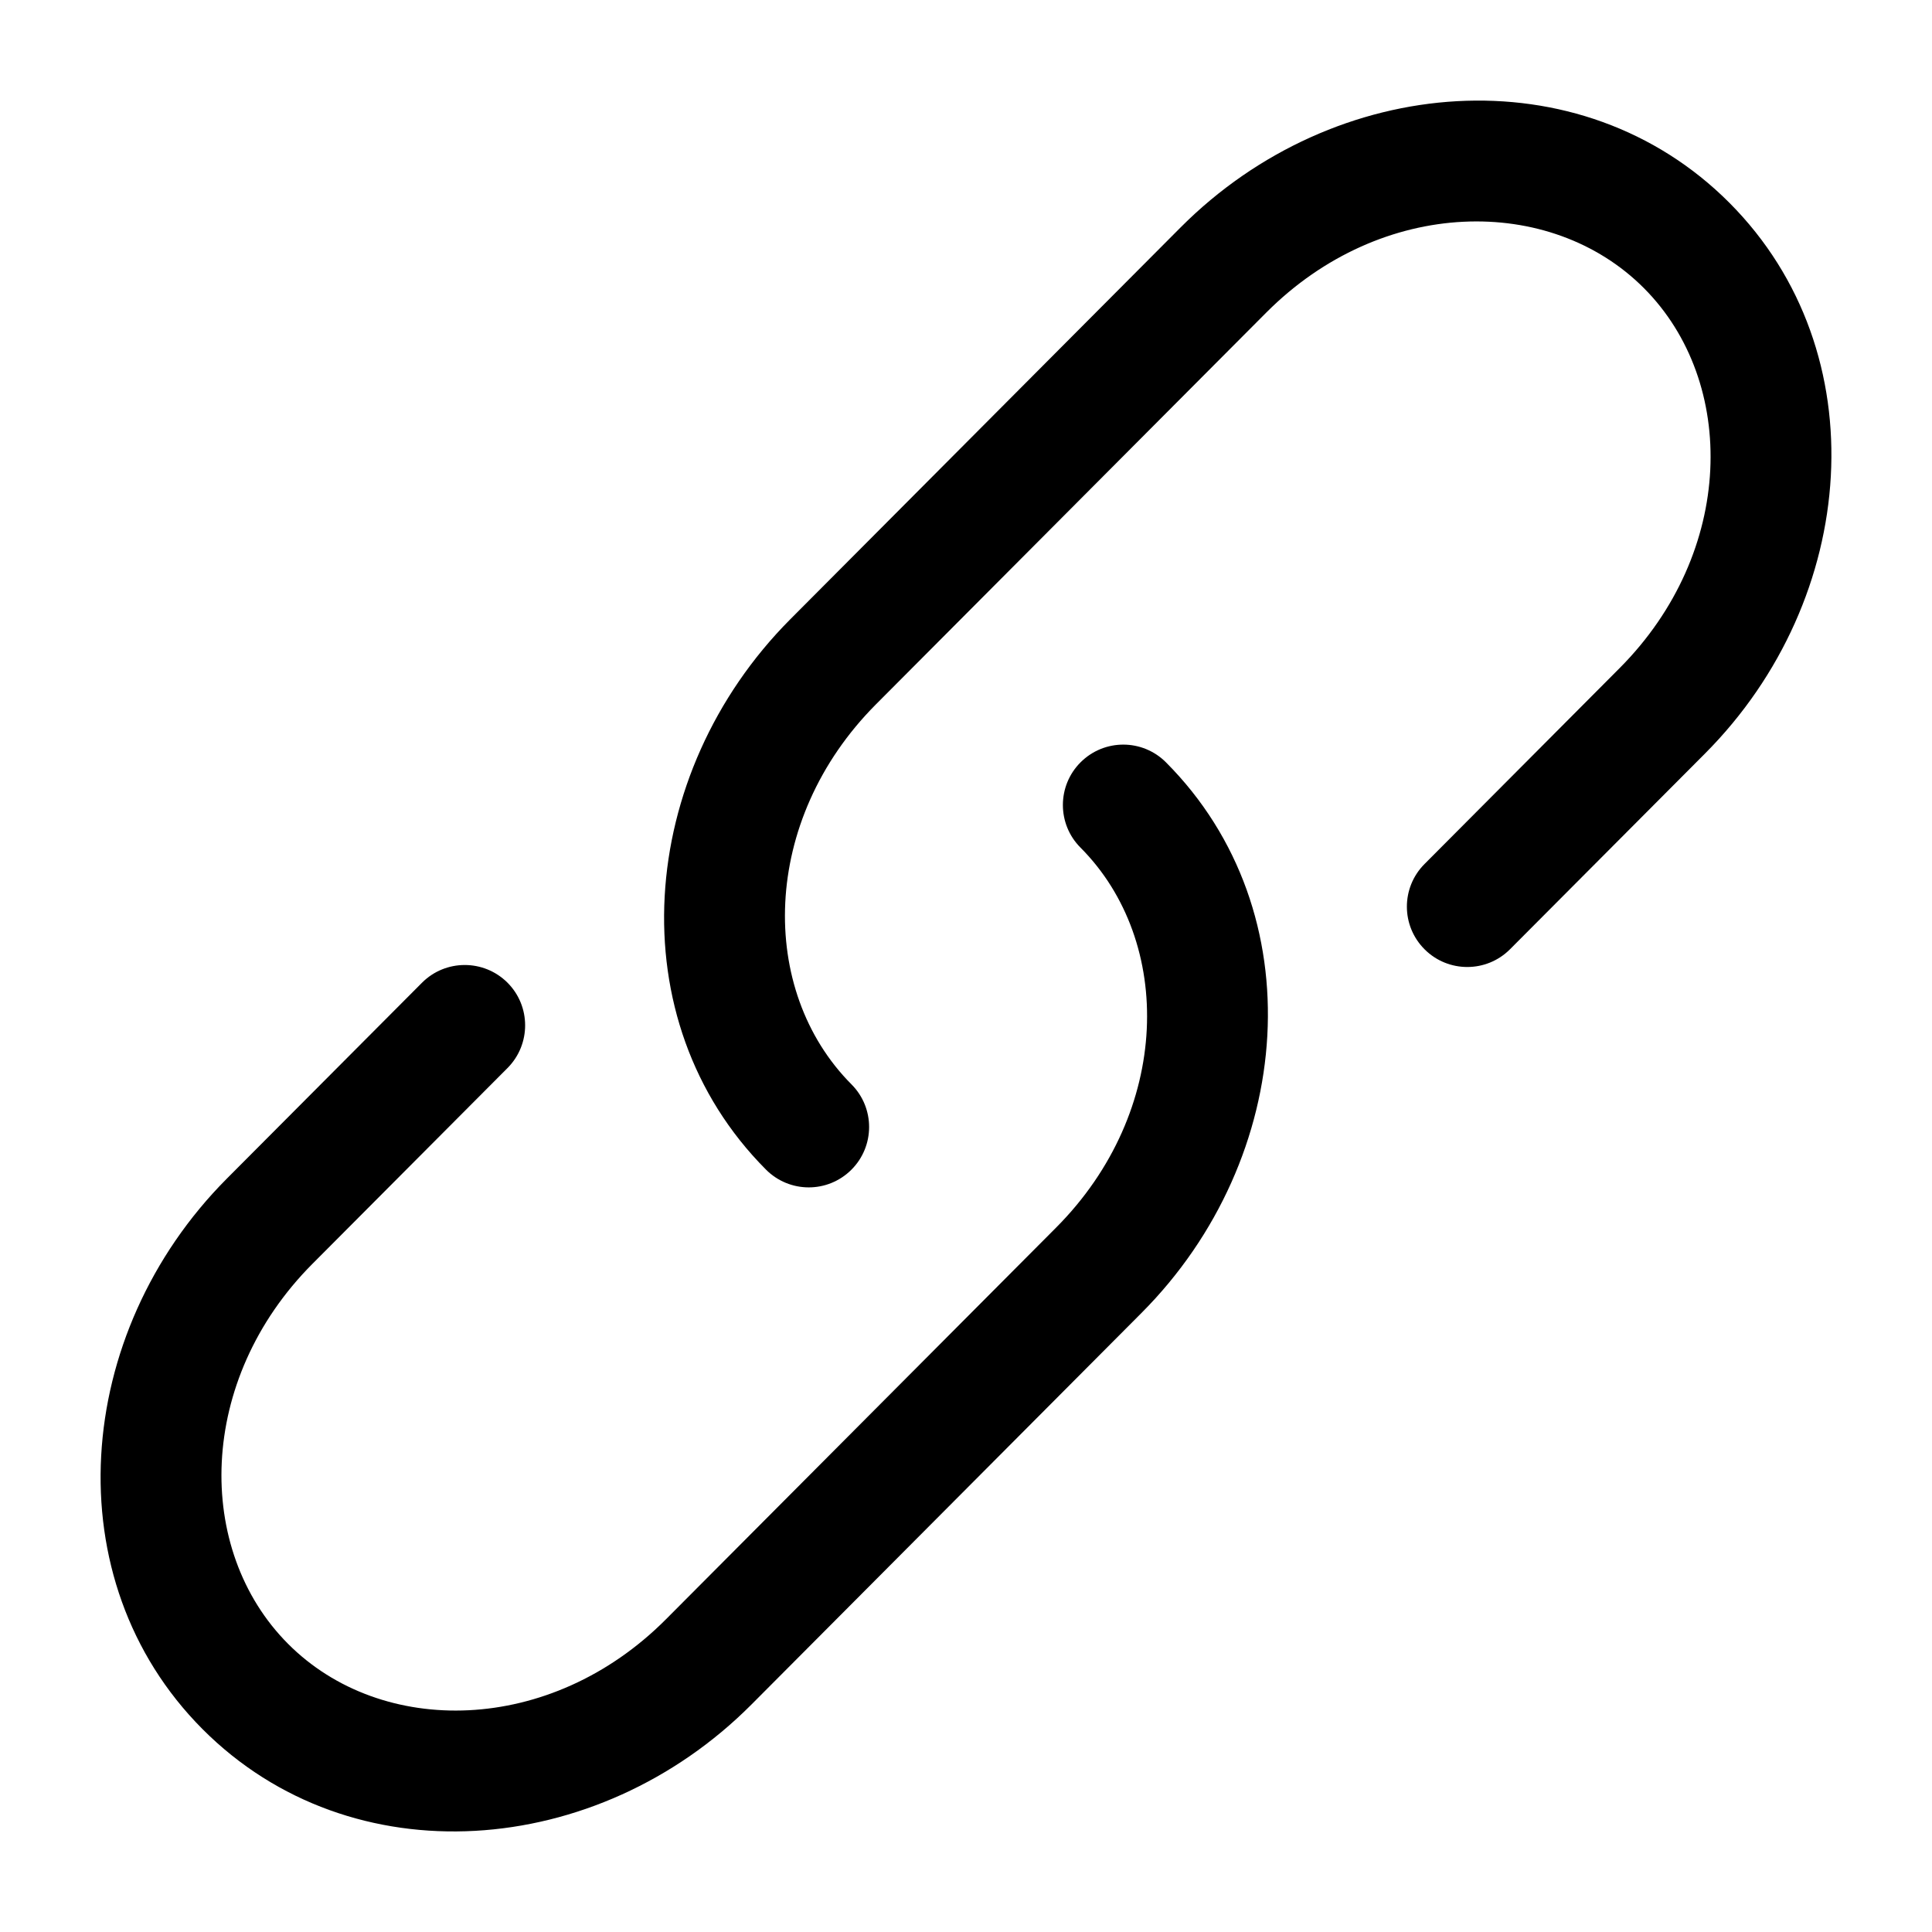
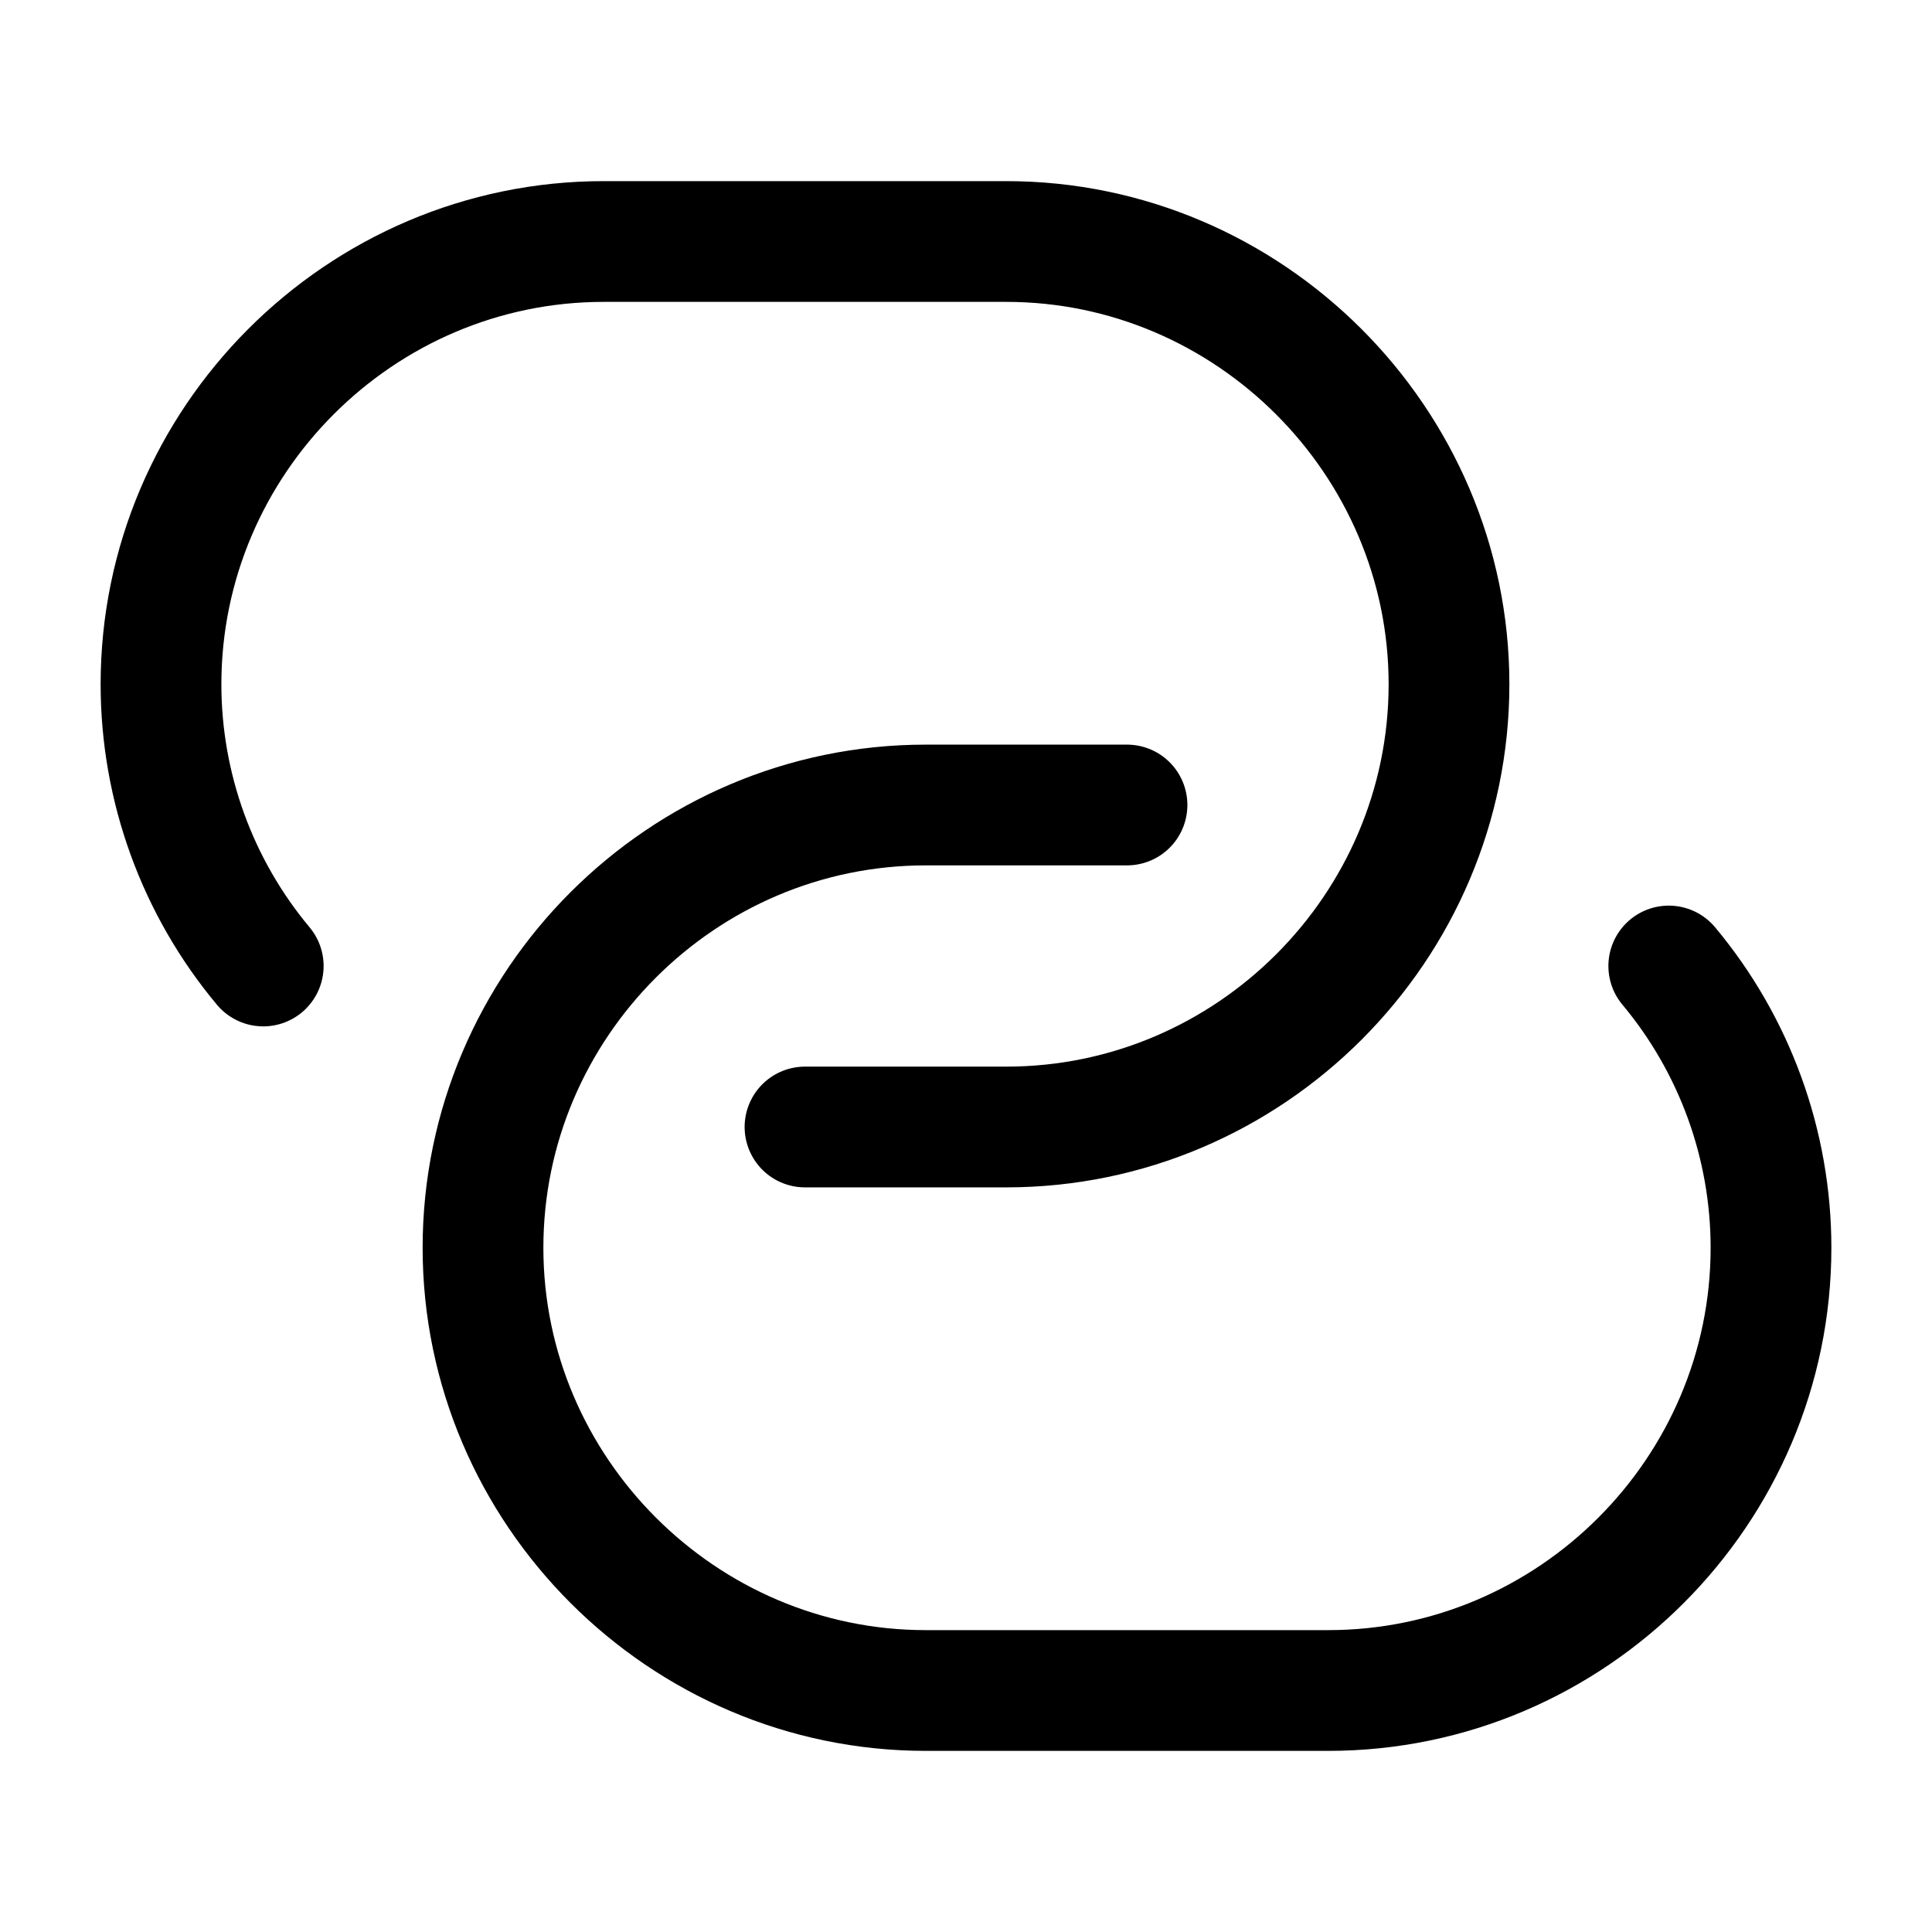
- <svg xmlns="http://www.w3.org/2000/svg" width="64" height="64" viewBox="0 0 24 24" fill="none">
-   <path d="M15.729 3.884C17.163 2.444 19.261 2.414 20.422 3.58C21.586 4.748 21.555 6.859 20.119 8.3L17.696 10.733C17.403 11.027 17.404 11.502 17.698 11.794C17.991 12.086 18.466 12.085 18.758 11.792L21.182 9.359C23.093 7.44 23.333 4.377 21.485 2.521C19.635 0.664 16.578 0.906 14.666 2.825L9.818 7.692C7.907 9.611 7.667 12.674 9.515 14.529C9.808 14.823 10.282 14.824 10.576 14.531C10.869 14.239 10.87 13.764 10.578 13.471C9.414 12.303 9.446 10.191 10.881 8.75L15.729 3.884Z" fill="currentColor" />
-   <path d="M14.485 9.471C14.193 9.177 13.718 9.176 13.424 9.469C13.131 9.761 13.13 10.236 13.422 10.529C14.586 11.697 14.555 13.809 13.119 15.25L8.272 20.116C6.837 21.556 4.739 21.586 3.578 20.42C2.414 19.252 2.446 17.141 3.881 15.7L6.305 13.267C6.597 12.973 6.596 12.498 6.303 12.206C6.009 11.914 5.534 11.915 5.242 12.208L2.818 14.641C0.907 16.56 0.667 19.623 2.515 21.479C4.366 23.337 7.422 23.094 9.334 21.175L14.182 16.308C16.093 14.389 16.333 11.326 14.485 9.471Z" fill="currentColor" />
+ <svg xmlns="http://www.w3.org/2000/svg" width="24" height="24" fill="none" viewBox="0 0 24 24">
+   <path stroke="currentColor" stroke-linecap="round" stroke-linejoin="round" stroke-width="1.5" d="M3.27 12A5.46 5.46 0 0 1 2 8.5C2 5.48 4.47 3 7.5 3h5C15.52 3 18 5.48 18 8.5S15.53 14 12.5 14H10" />
+   <path stroke="currentColor" stroke-linecap="round" stroke-linejoin="round" stroke-width="1.5" d="M20.73 12A5.46 5.46 0 0 1 22 15.5c0 3.02-2.47 5.5-5.5 5.5h-5C8.48 21 6 18.52 6 15.5S8.47 10 11.5 10H14" />
</svg>
